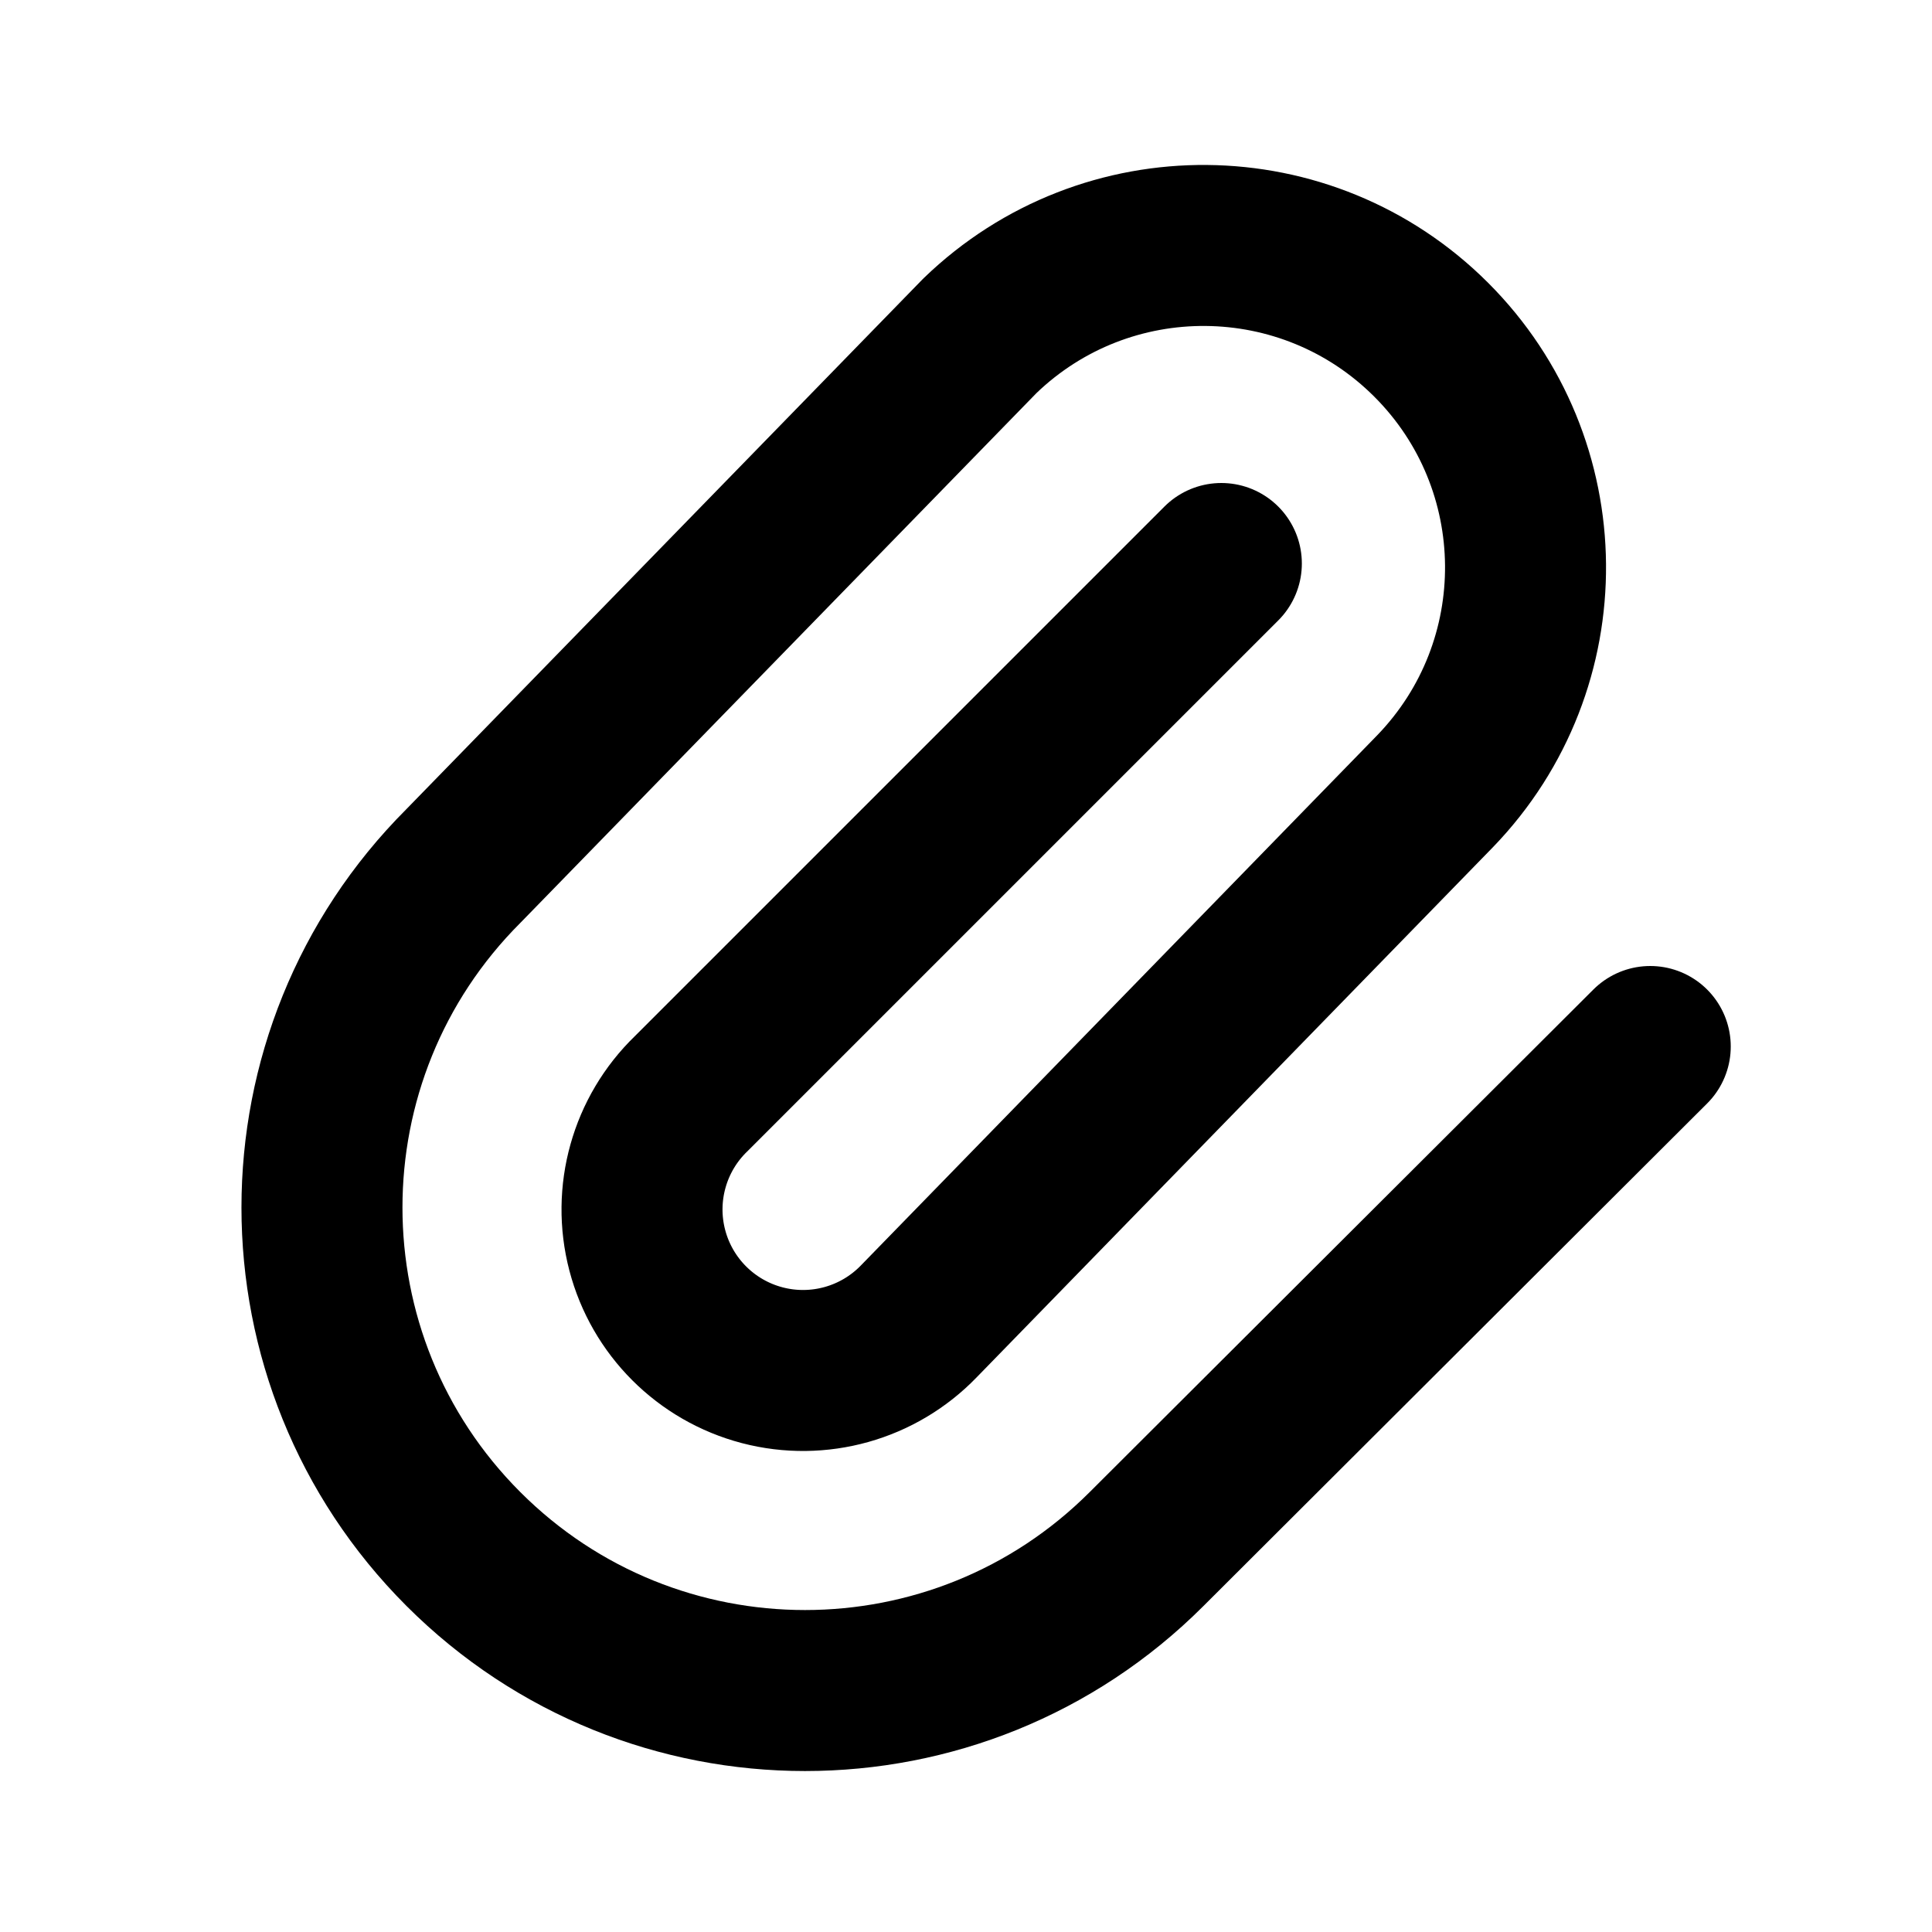
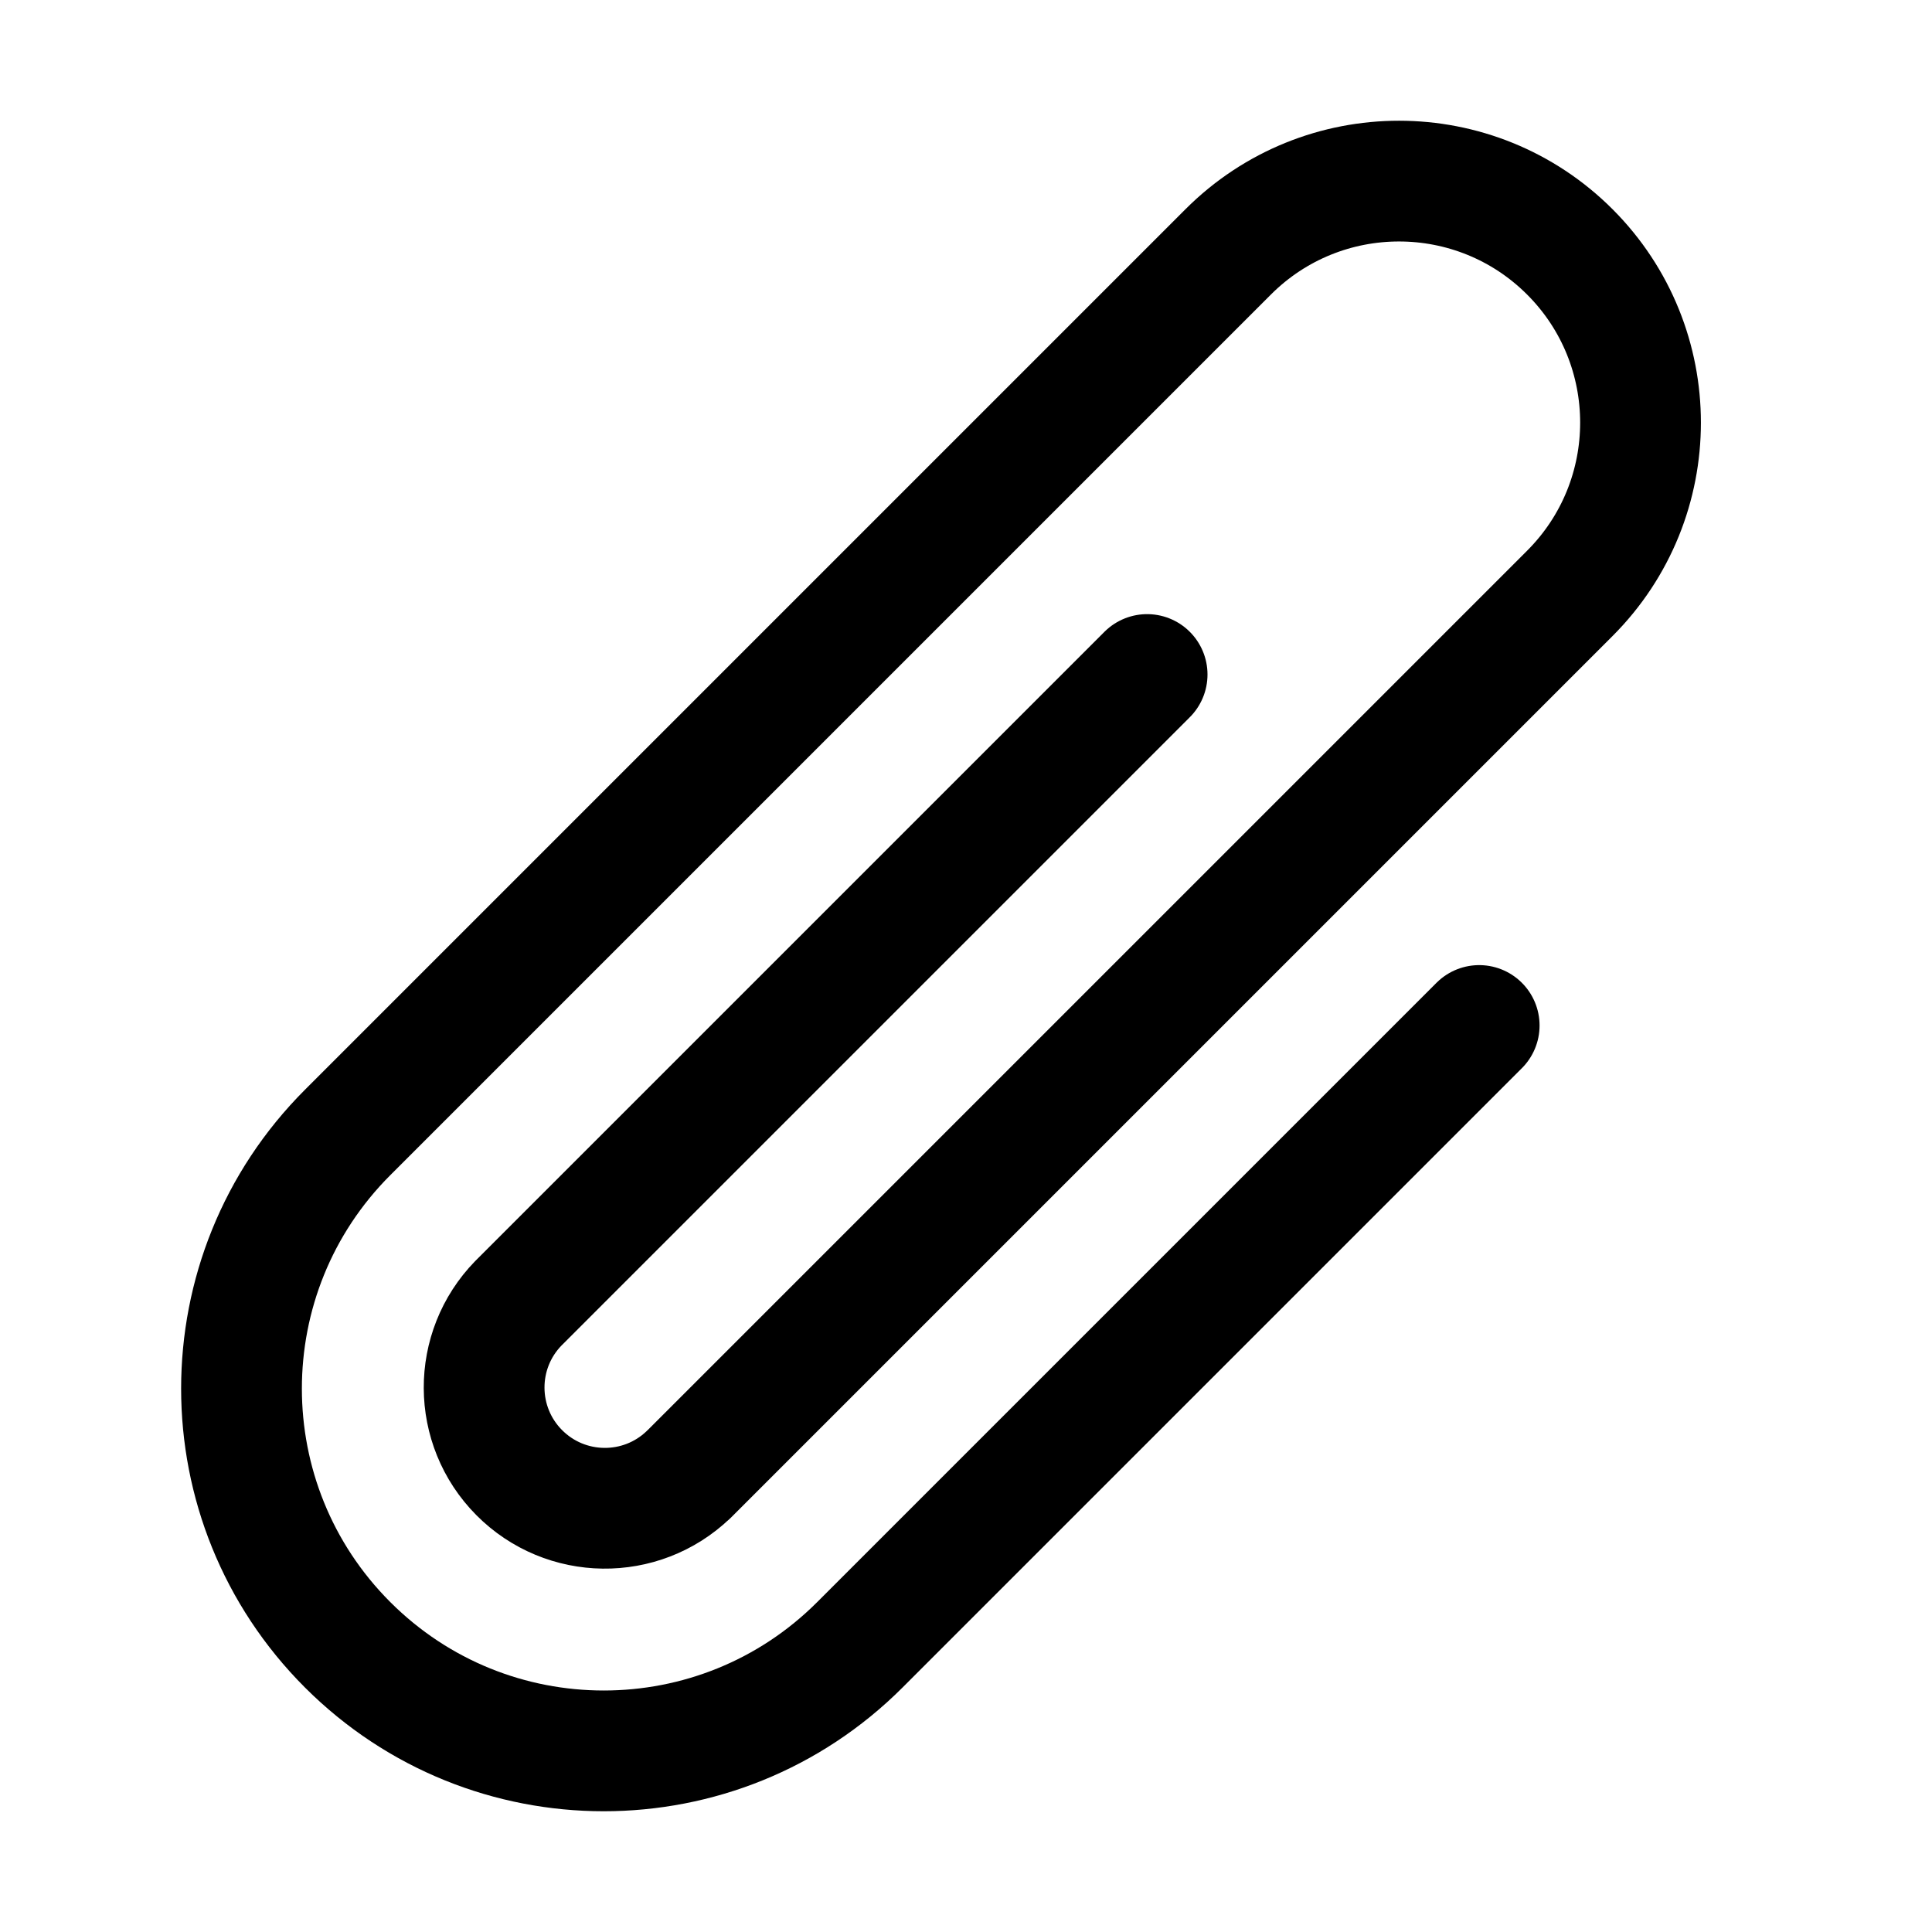
- <svg xmlns="http://www.w3.org/2000/svg" fill="none" viewBox="0 0 24 24" stroke="currentColor">
-   <path stroke-linecap="round" stroke-linejoin="round" stroke-width="2" d="M15.172 7l-6.586 6.586a2 2 0 102.828 2.828l6.414-6.586a4 4 0 00-5.656-5.656l-6.415 6.585a6 6 0 108.486 8.486L20.5 13" />
+ <svg xmlns="http://www.w3.org/2000/svg" fill="none" viewBox="0 0 24 24" stroke-width="1.5" stroke="currentColor" aria-hidden="true" data-slot="icon">
+   <path stroke-linecap="round" stroke-linejoin="round" d="m18.375 12.739-7.693 7.693a4.5 4.5 0 0 1-6.364-6.364l10.94-10.94A3 3 0 1 1 19.5 7.372L8.552 18.32m.009-.01-.01.01m5.699-9.941-7.81 7.81a1.5 1.5 0 0 0 2.112 2.13" />
</svg>
